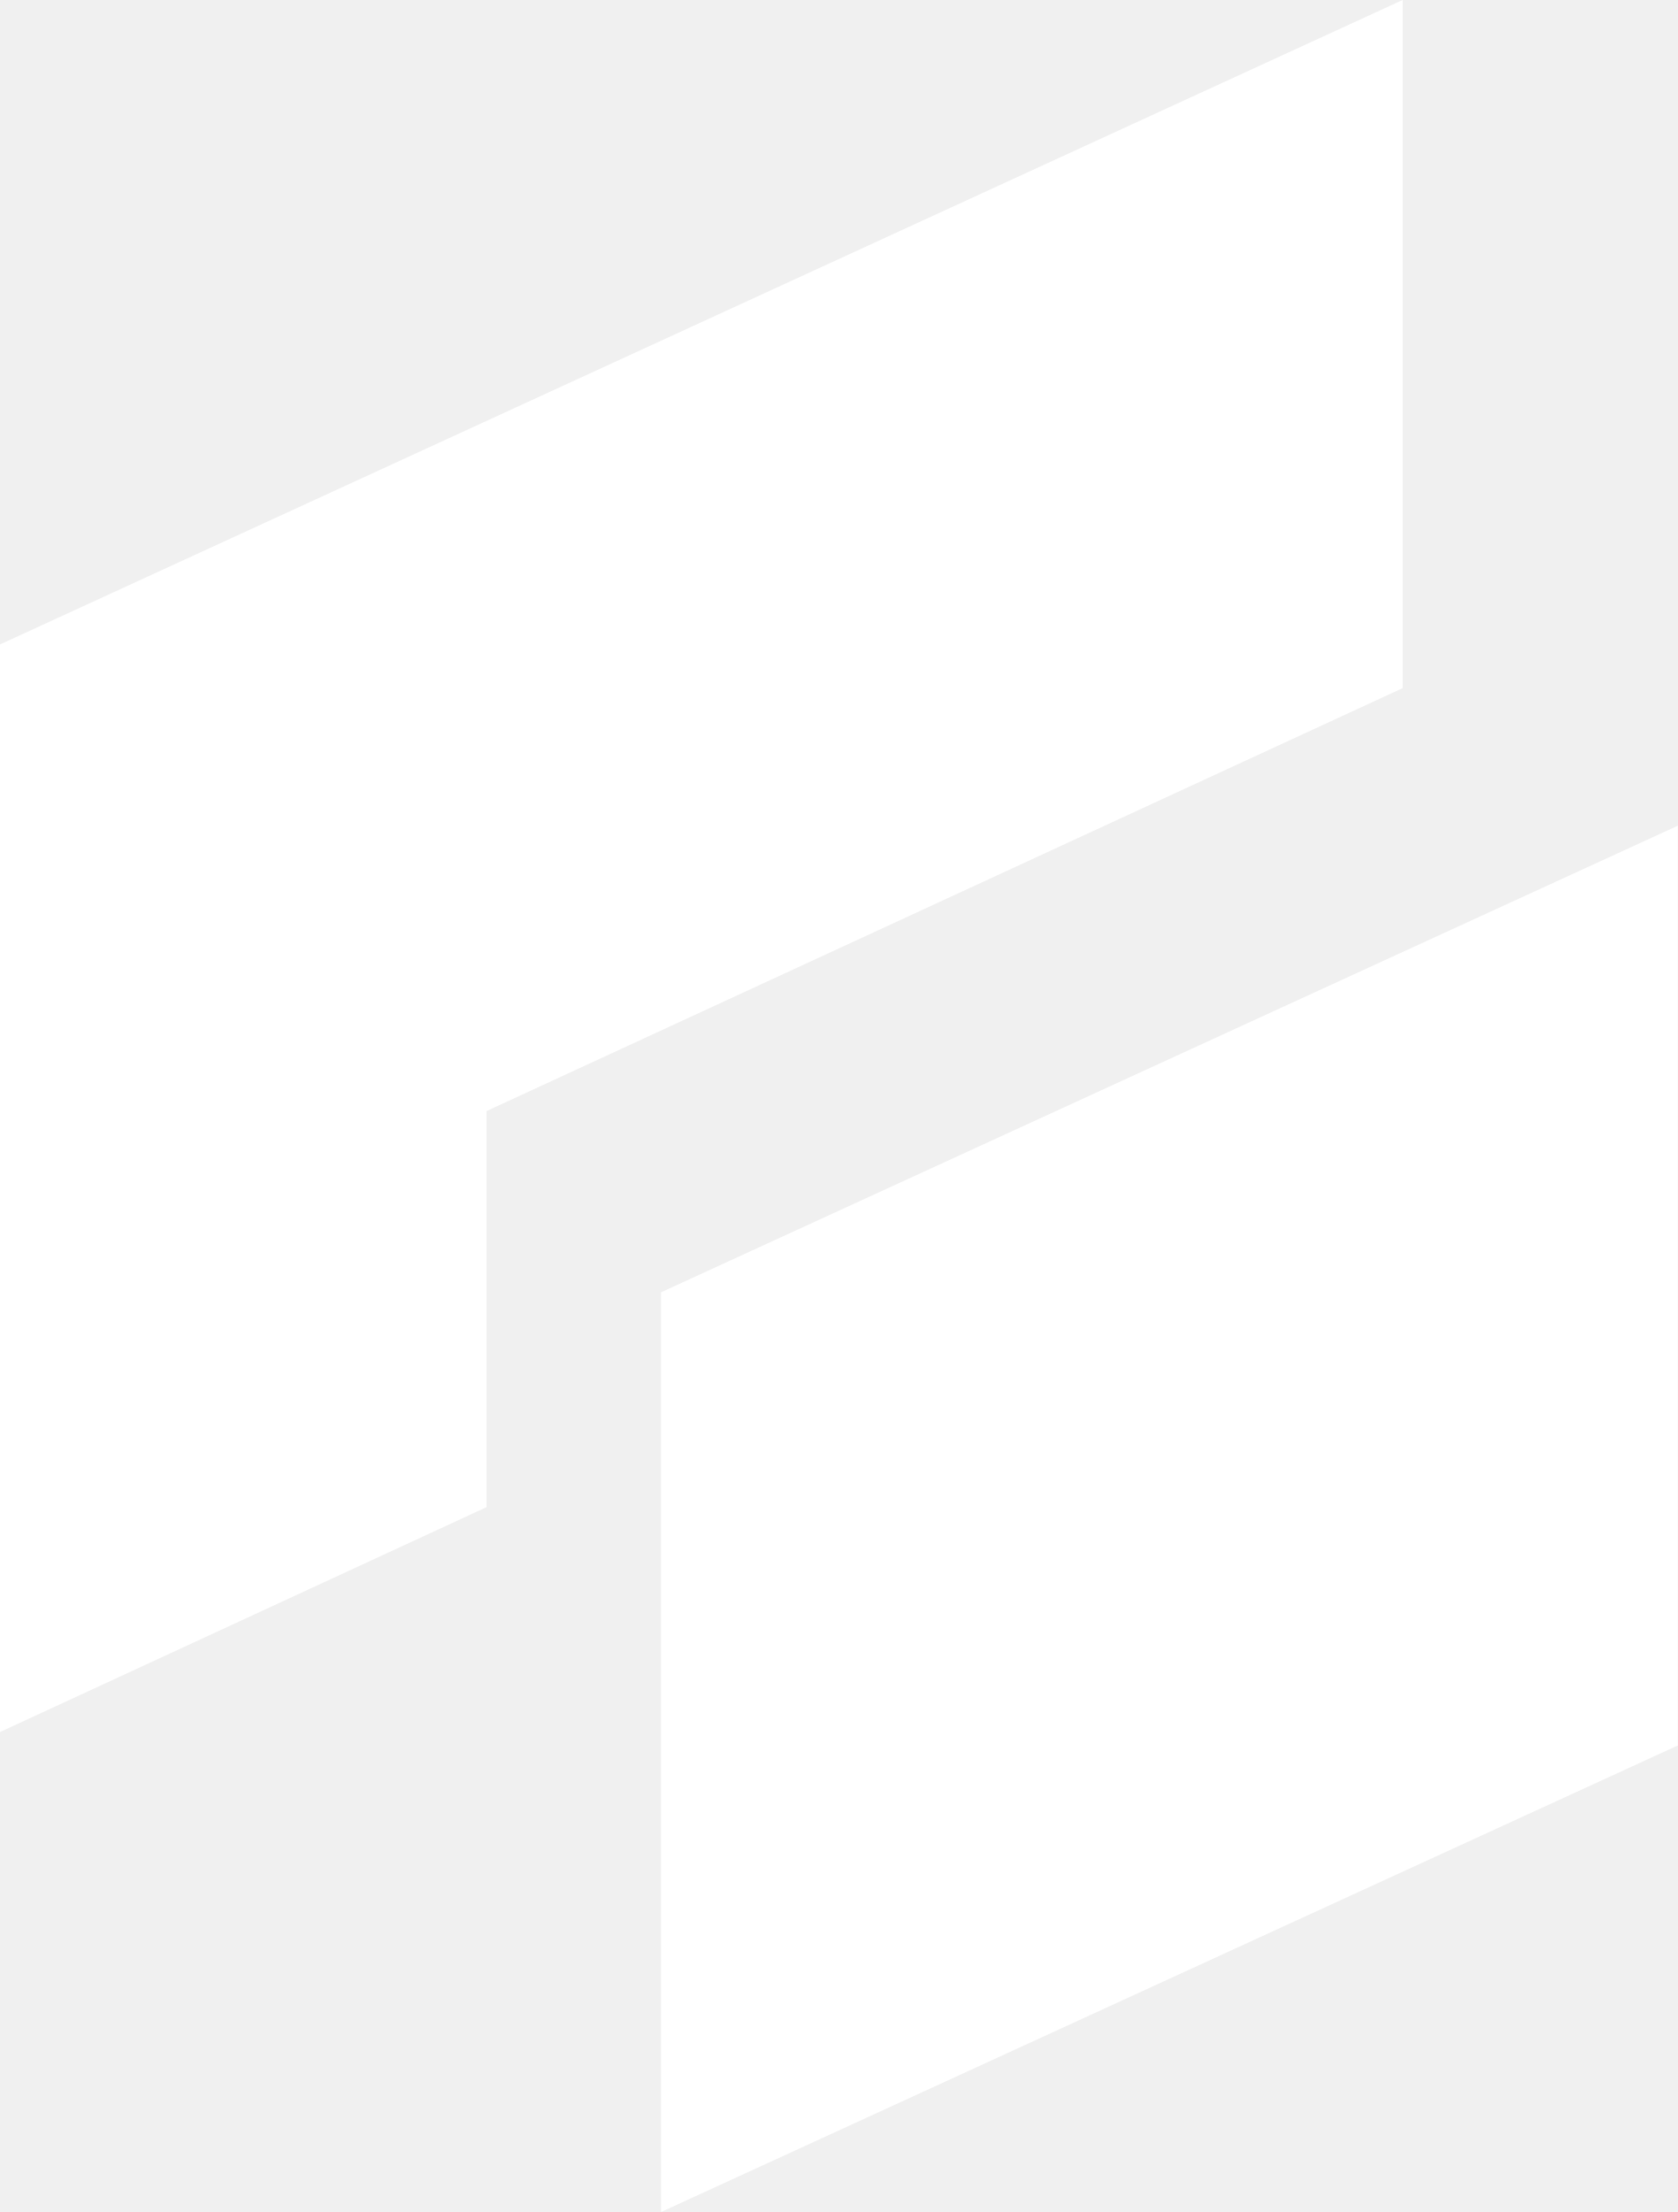
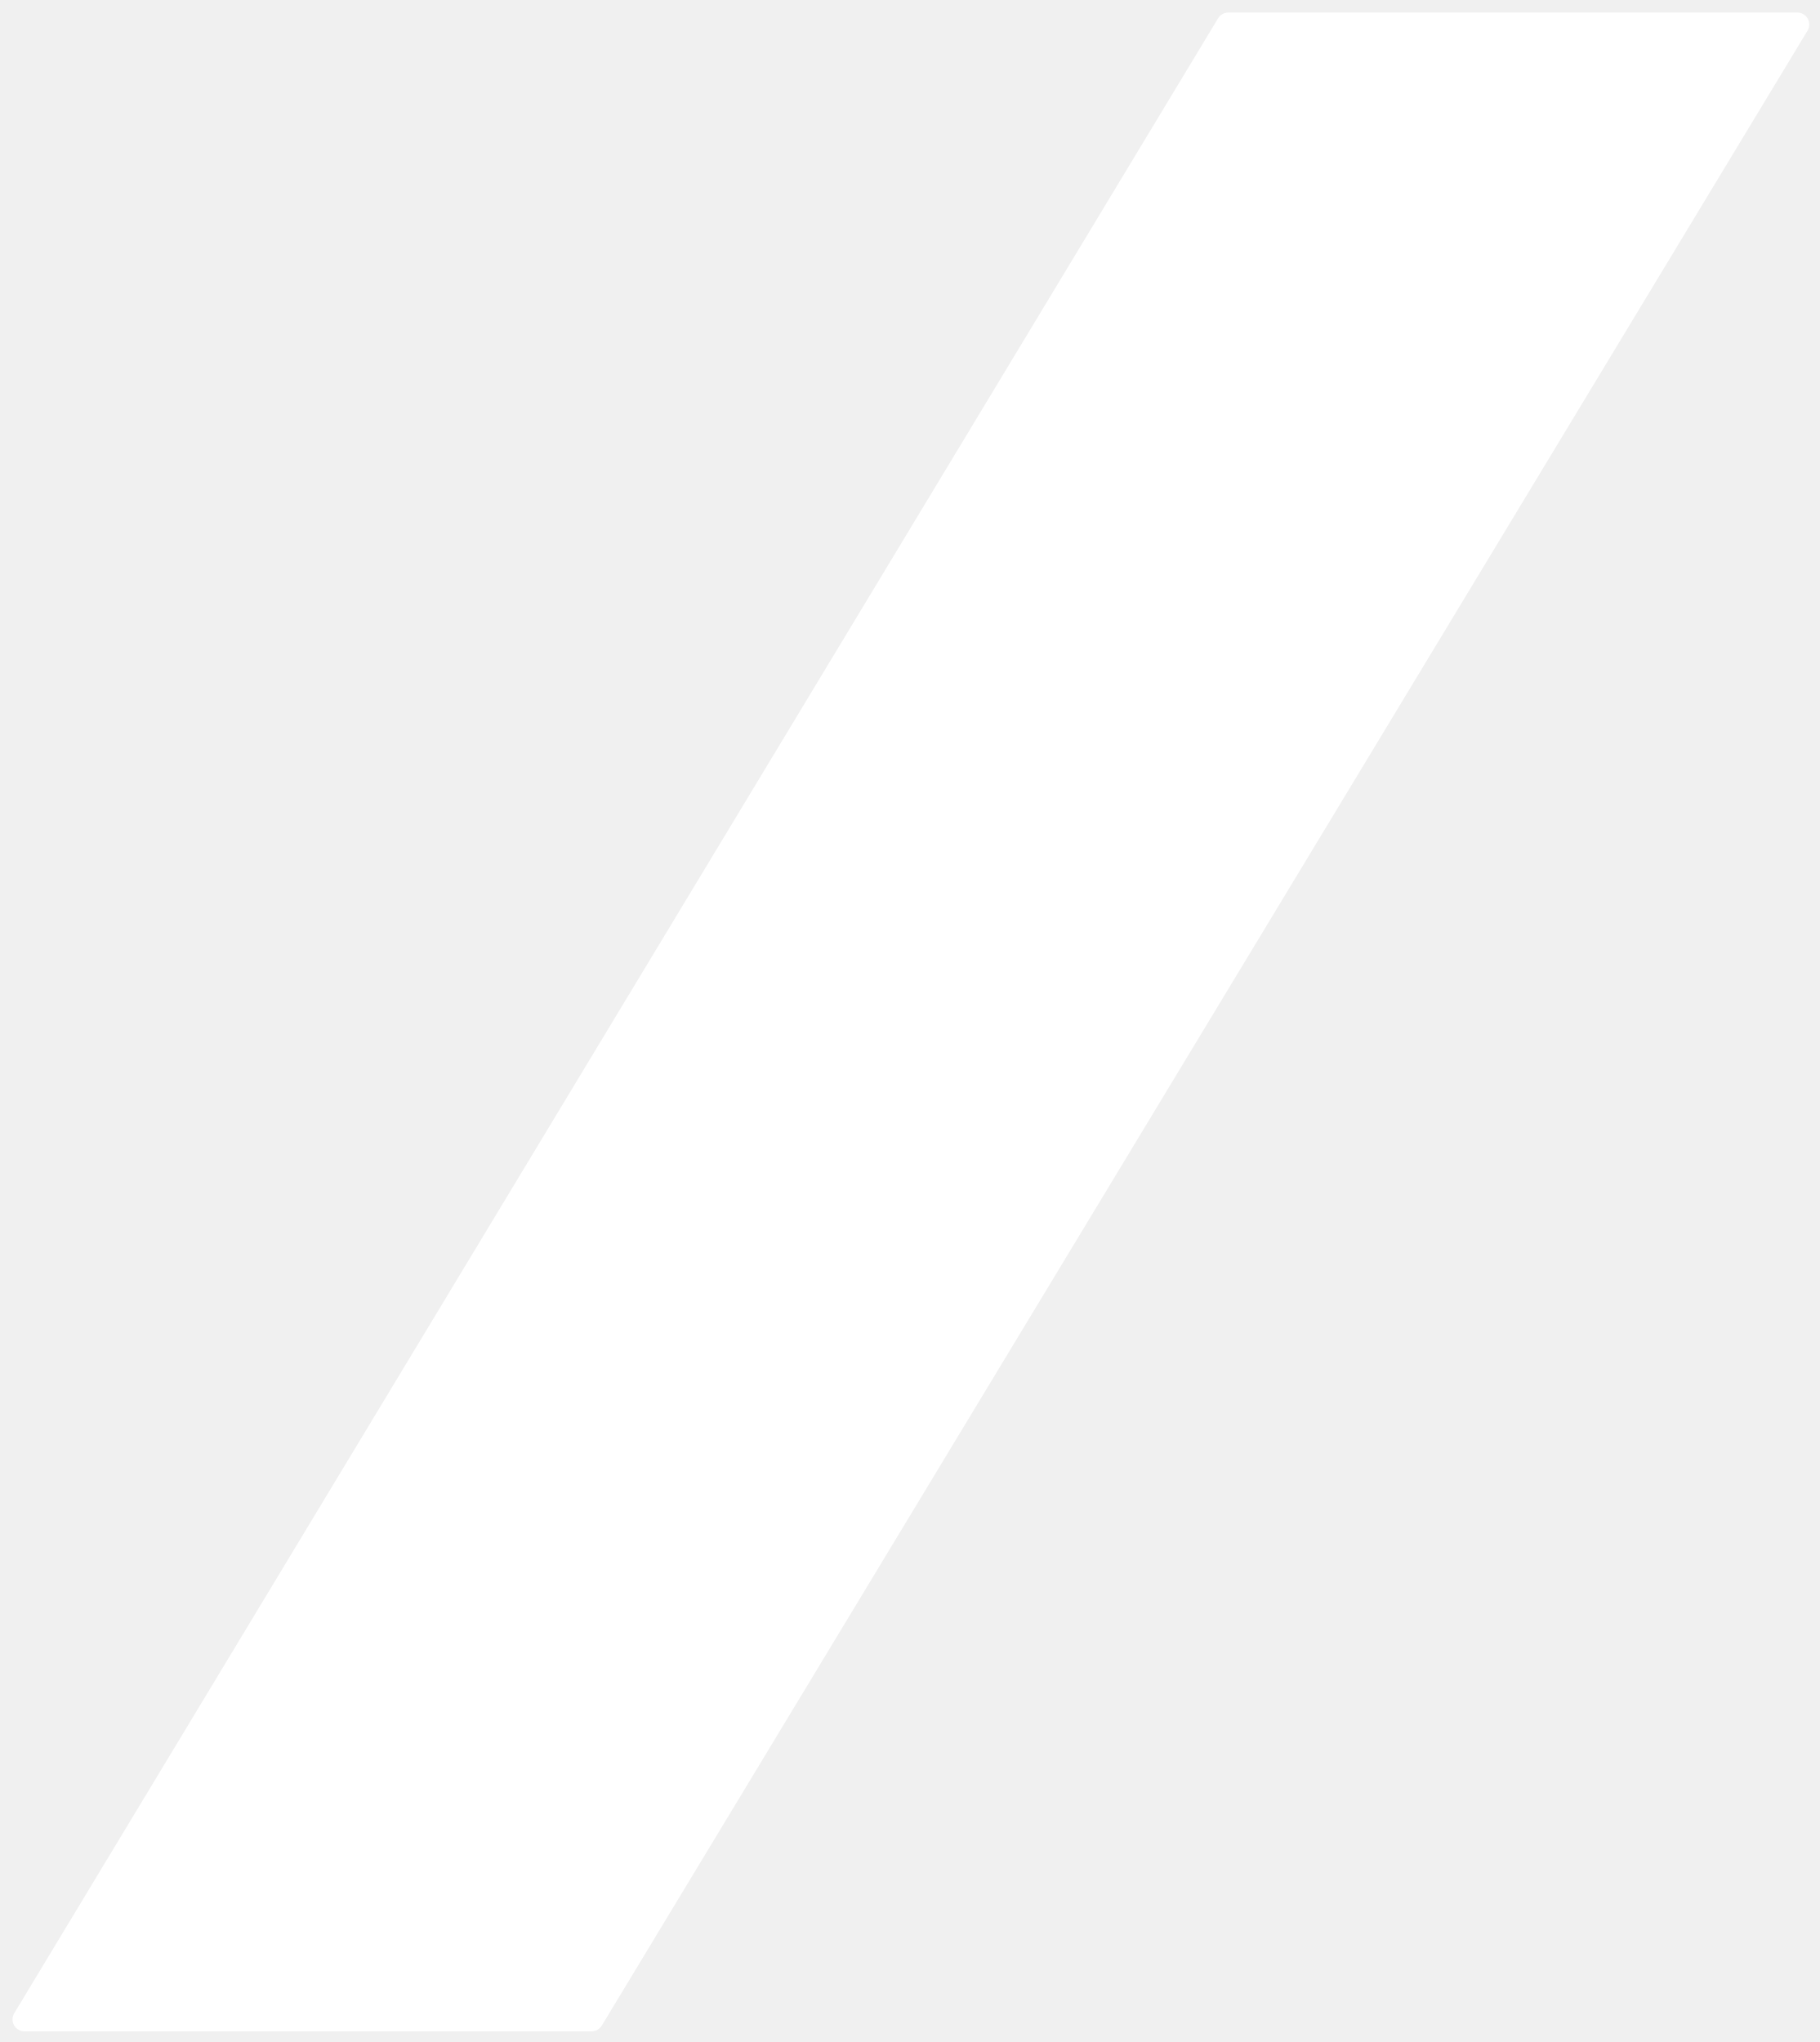
- <svg xmlns="http://www.w3.org/2000/svg" viewBox="0 0 500 659">
-   <path fill="#fff" d="M0.0 192.0 L418.0 0.0 L418.0 205.0 L145.0 331.0 L145.0 449.0 L0.0 516.0 Z M197.0 385.0 L500.0 246.0 L500.0 520.0 L197.0 659.0 Z" />
+ <svg xmlns="http://www.w3.org/2000/svg" viewBox="-13 -13 966 1084">
+   <path fill="#fff" stroke="#fff" stroke-width="12.7" stroke-linejoin="round" d="M639.0 0.0 L941.0 0.0 L301.0 1059.0 L0.0 1059.0 Z" />
</svg>
